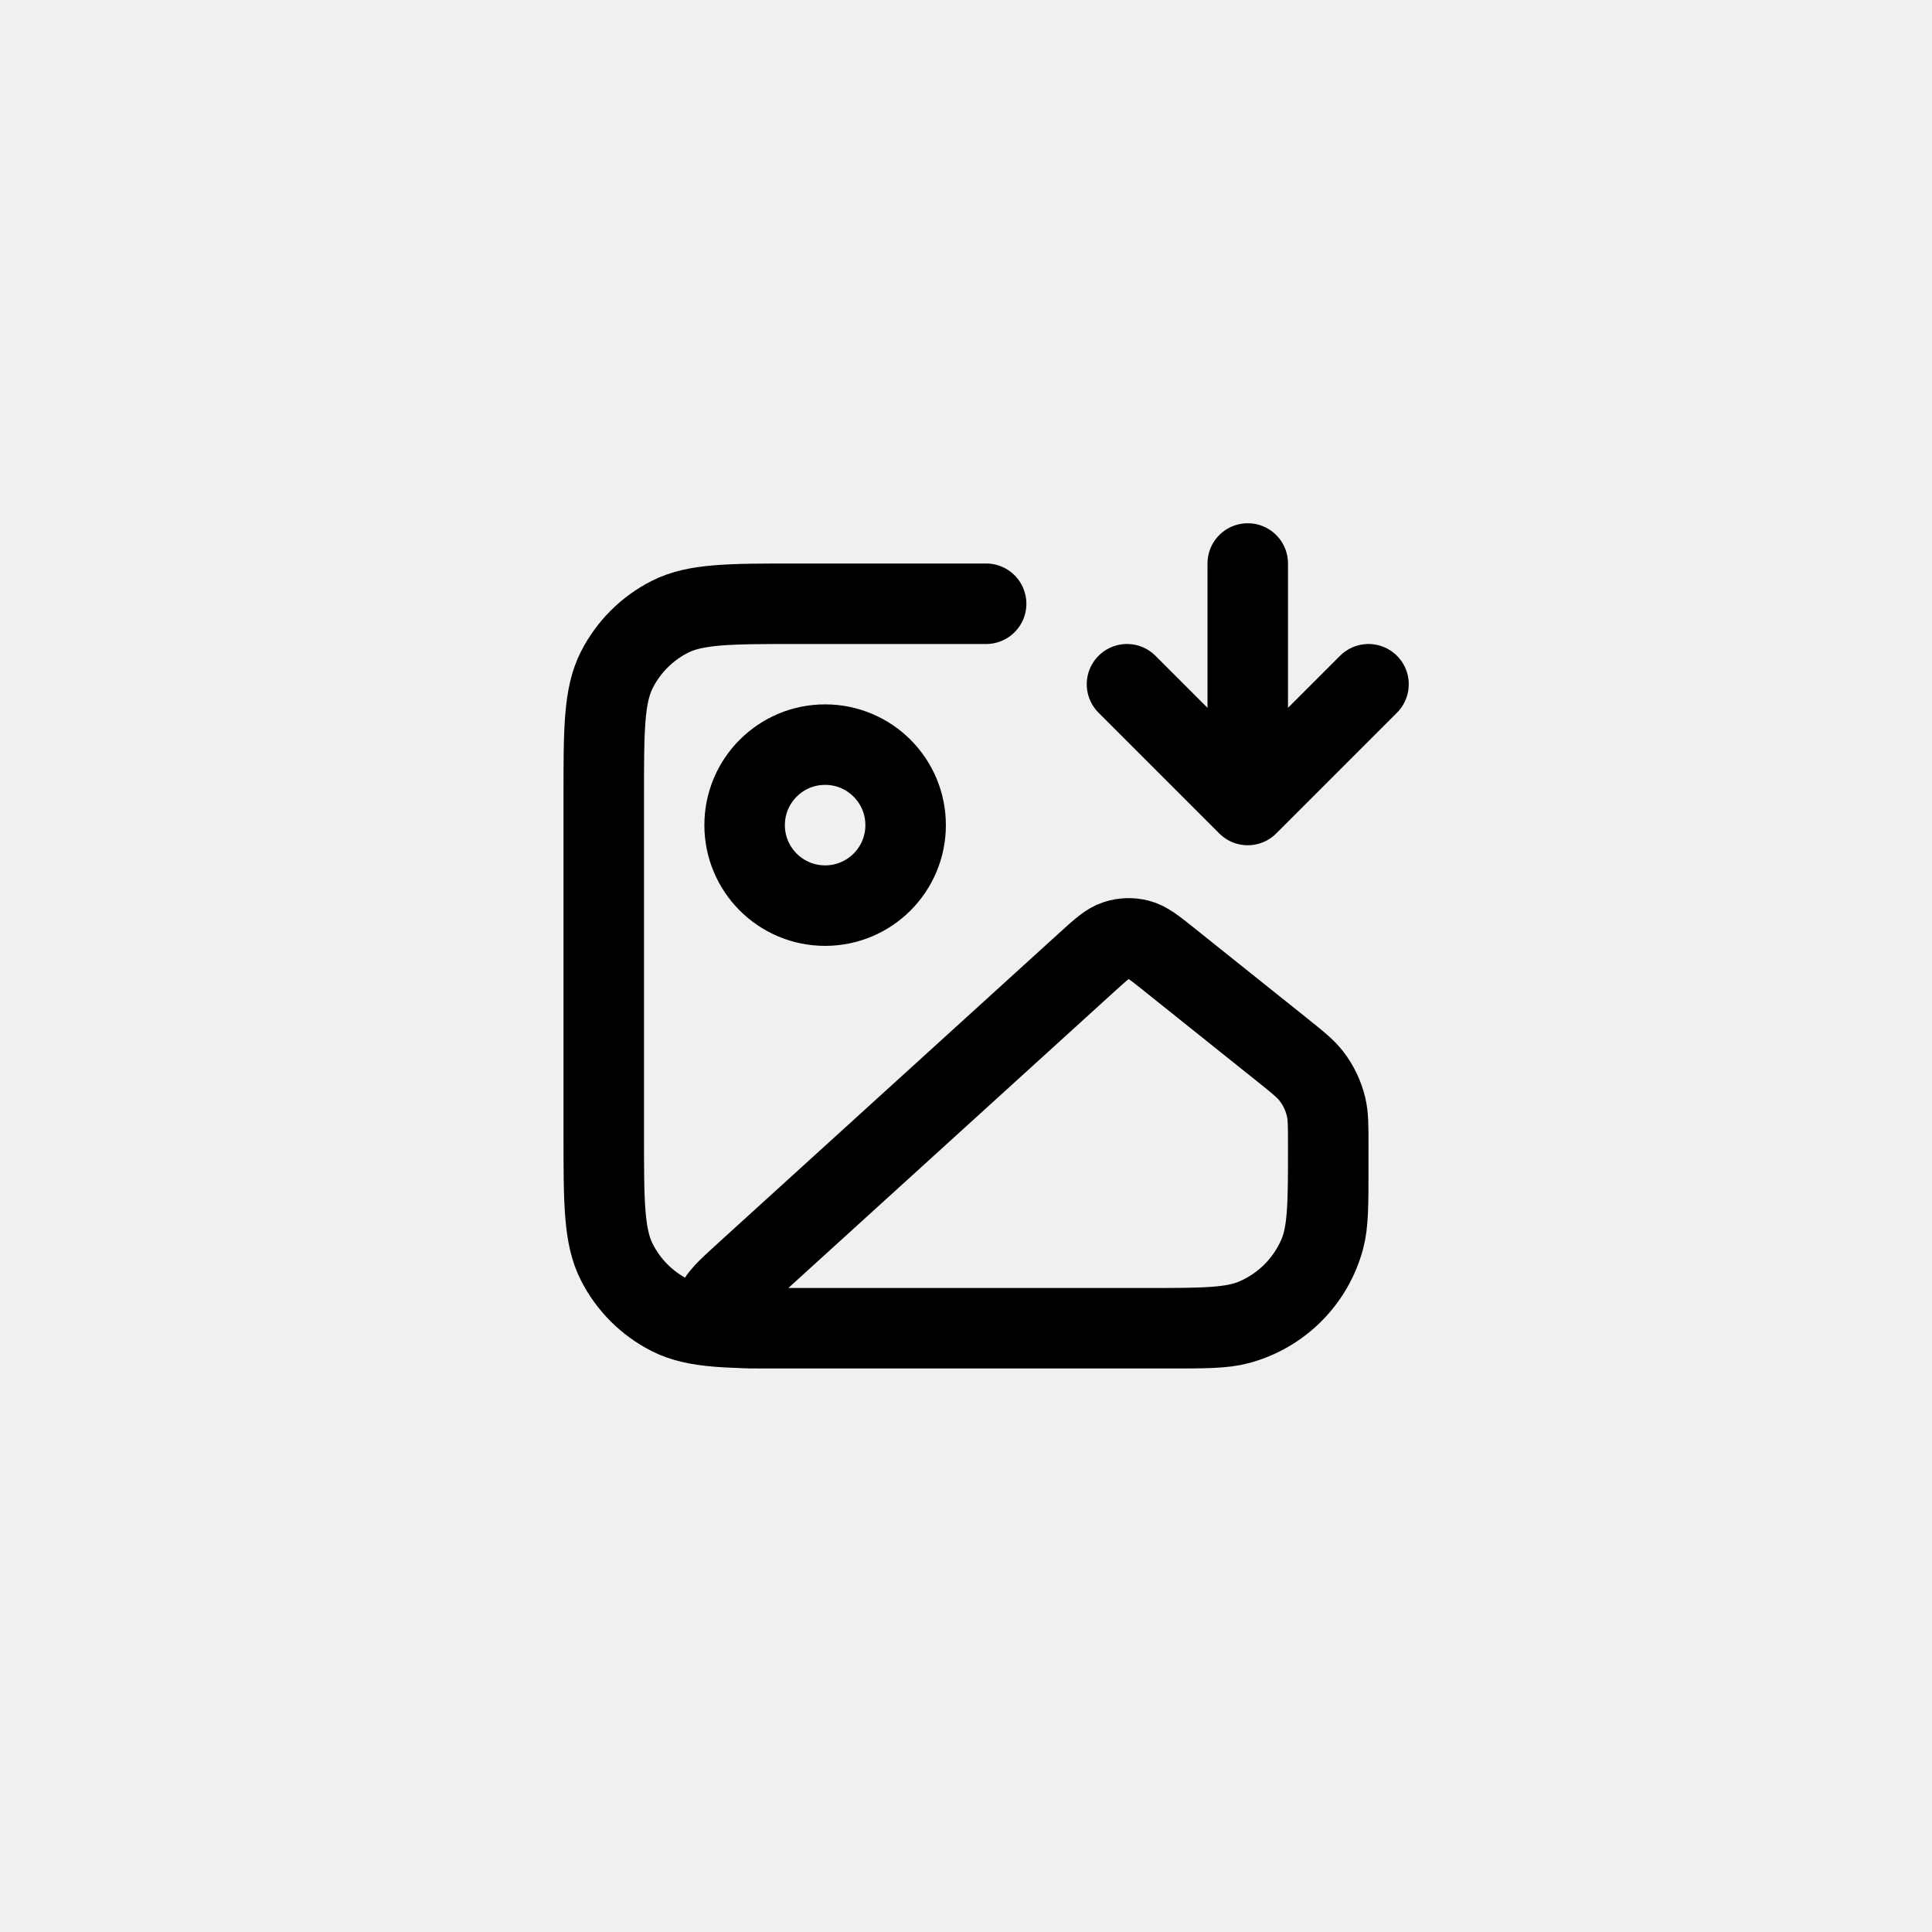
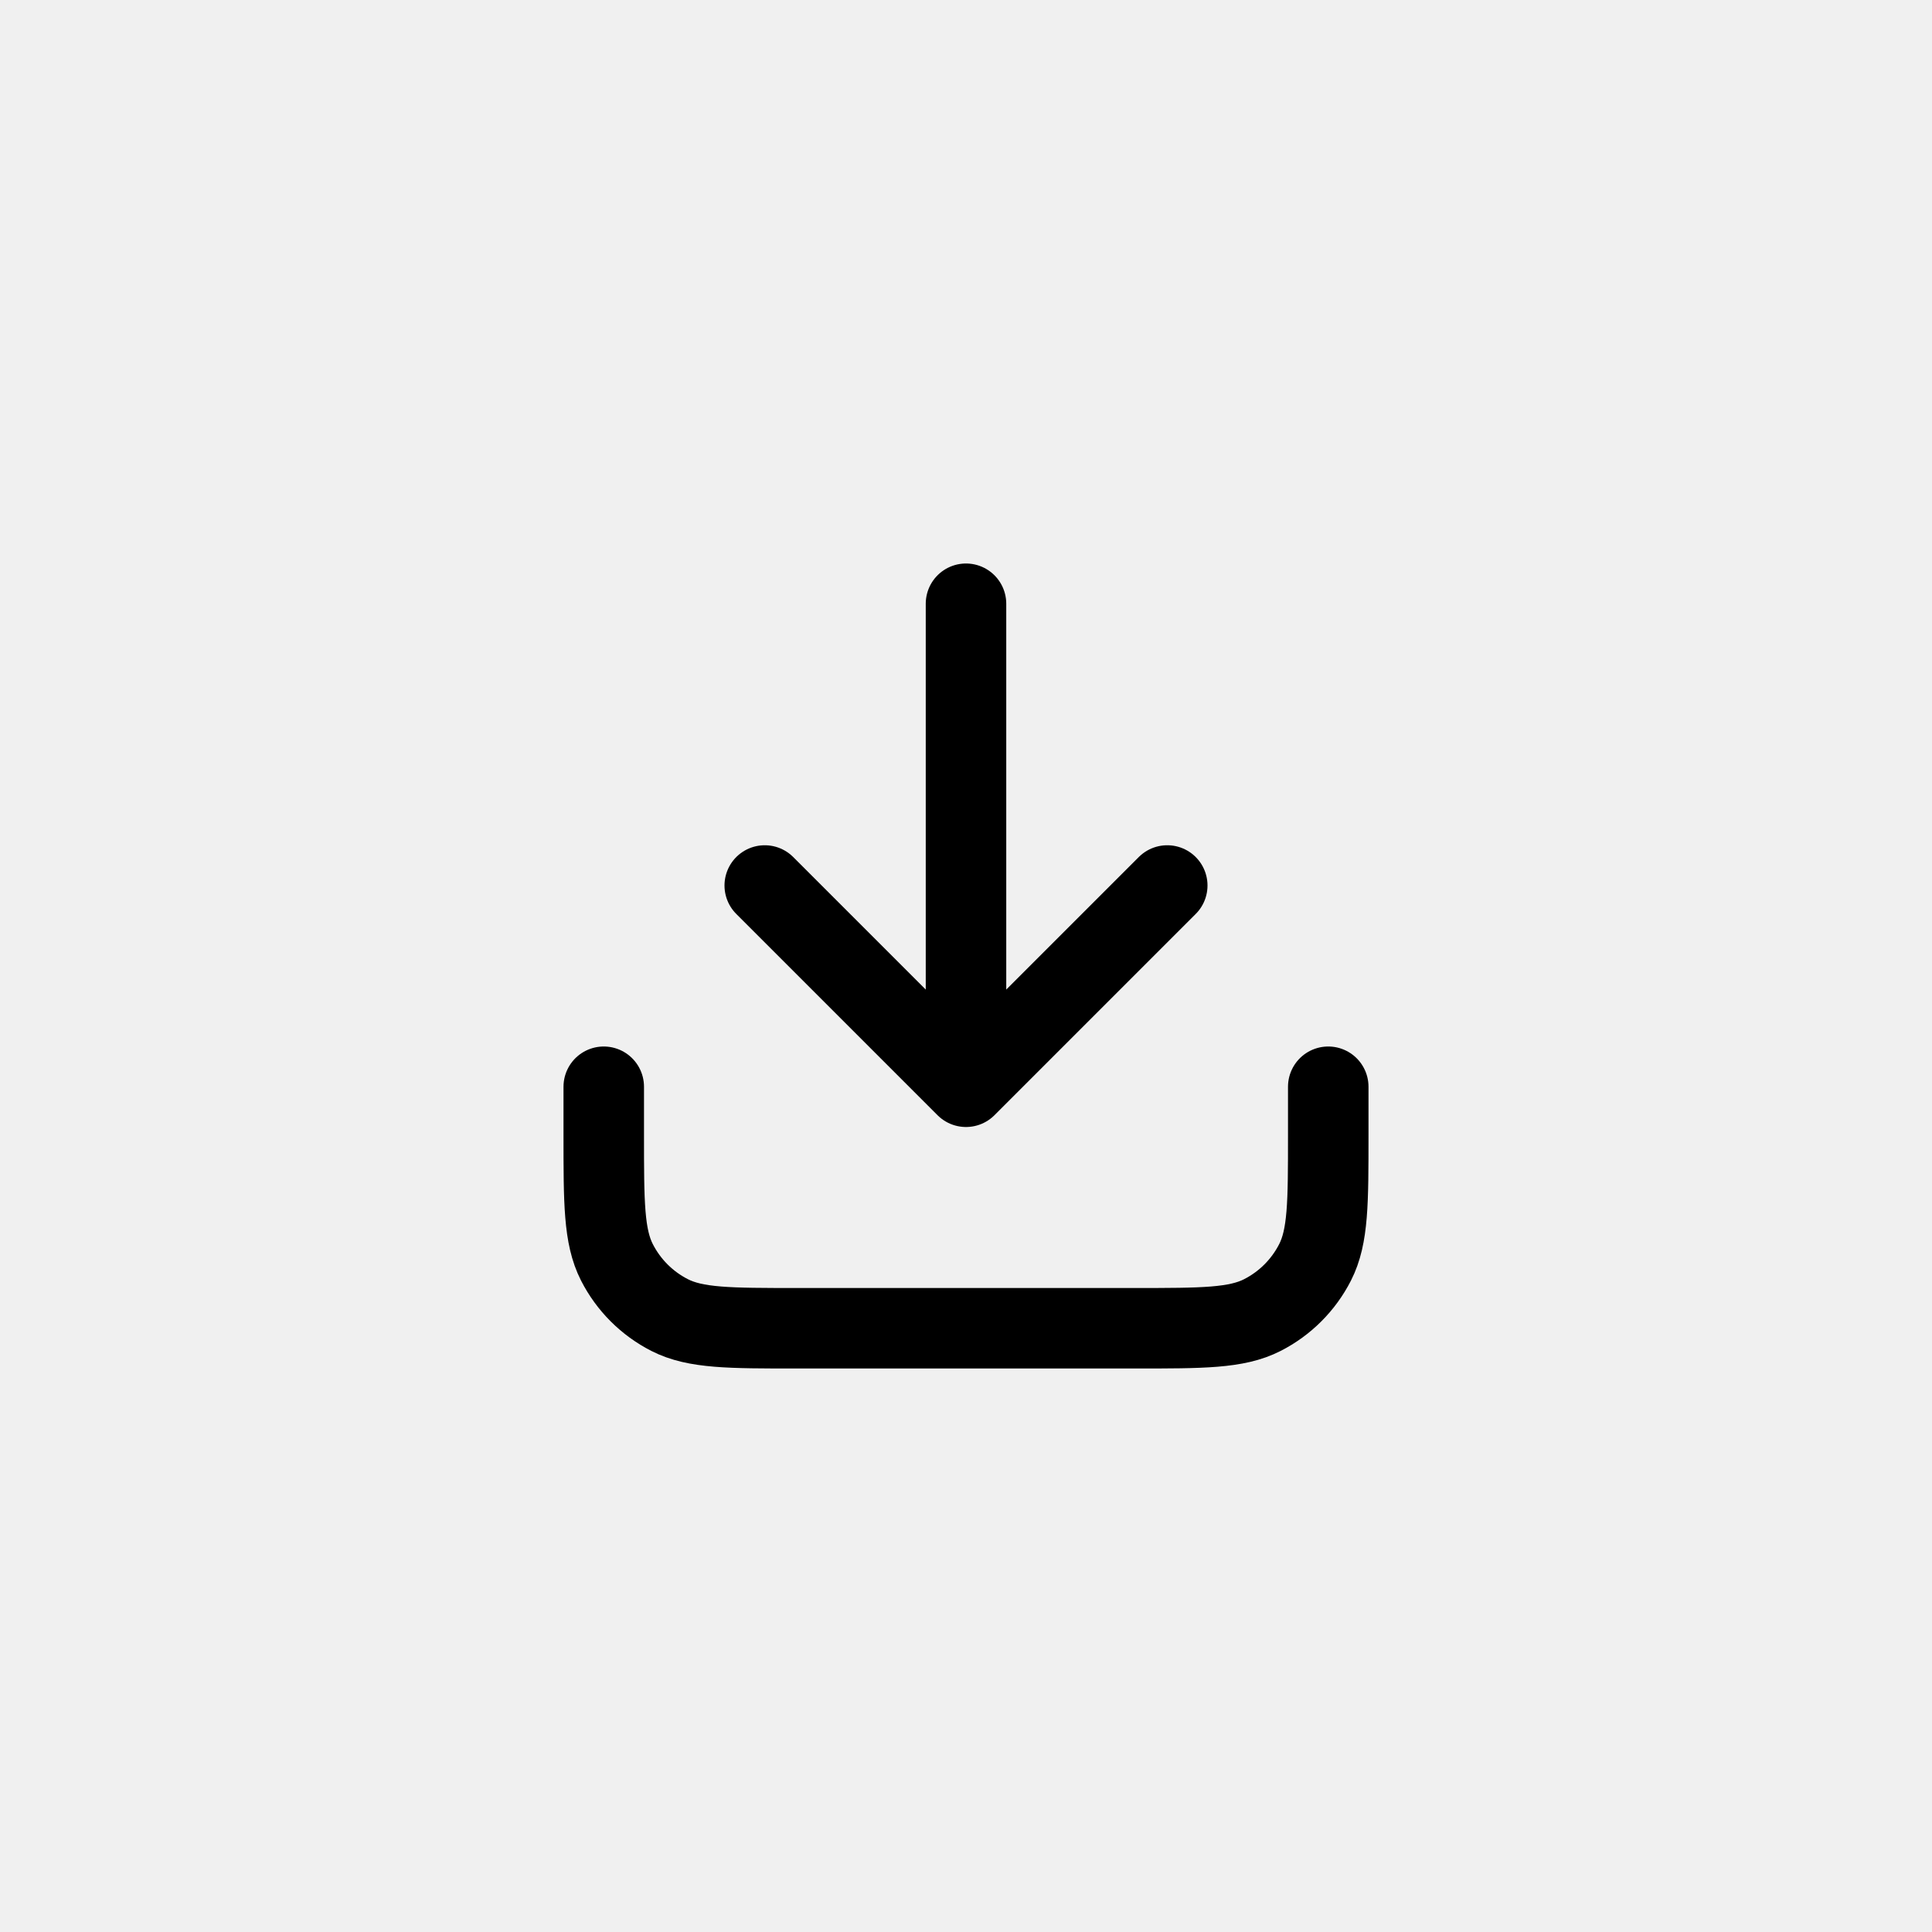
<svg xmlns="http://www.w3.org/2000/svg" width="48" height="48" viewBox="0 0 48 48" fill="none">
-   <path d="M24.5 15H19.8C18.12 15 17.28 15 16.638 15.327C16.073 15.615 15.615 16.073 15.327 16.638C15 17.28 15 18.12 15 19.8V28.2C15 29.88 15 30.72 15.327 31.362C15.615 31.927 16.073 32.385 16.638 32.673C17.28 33 18.12 33 19.8 33H29C29.93 33 30.395 33 30.776 32.898C31.812 32.62 32.62 31.812 32.898 30.776C33 30.395 33 29.93 33 29M22.5 20.5C22.5 21.605 21.605 22.5 20.5 22.5C19.395 22.5 18.5 21.605 18.5 20.5C18.5 19.395 19.395 18.5 20.5 18.5C21.605 18.5 22.5 19.395 22.5 20.5ZM26.99 23.918L18.531 31.608C18.055 32.041 17.817 32.257 17.796 32.444C17.778 32.607 17.84 32.768 17.963 32.876C18.105 33 18.426 33 19.069 33H28.456C29.895 33 30.615 33 31.18 32.758C31.889 32.455 32.455 31.889 32.758 31.18C33 30.615 33 29.895 33 28.456C33 27.972 33 27.73 32.947 27.504C32.88 27.221 32.753 26.955 32.573 26.726C32.43 26.544 32.241 26.393 31.863 26.09L29.066 23.853C28.687 23.55 28.498 23.398 28.29 23.345C28.106 23.298 27.913 23.304 27.733 23.363C27.528 23.429 27.349 23.592 26.99 23.918Z" stroke="black" stroke-width="2" stroke-linecap="round" stroke-linejoin="round" />
-   <path d="M34 17L31 20M31 20L28 17M31 20L31 14" stroke="black" stroke-width="2" stroke-linecap="round" stroke-linejoin="round" />
+   <g clip-path="url(#clip0_45_1274)">
+     <path d="M33 27V28.2C33 29.88 33 30.72 32.673 31.362C32.385 31.927 31.927 32.385 31.362 32.673C30.72 33 29.88 33 28.2 33H19.8C18.12 33 17.28 33 16.638 32.673C16.073 32.385 15.615 31.927 15.327 31.362C15 30.72 15 29.88 15 28.2V27M29 22L24 27M24 27L19 22M24 27V15" stroke="black" stroke-width="2" stroke-linecap="round" stroke-linejoin="round" />
+   </g>
+   <defs>
+     <clipPath id="clip0_45_1274">
+       <rect width="24" height="24" fill="white" transform="translate(12 12)" />
+     </clipPath>
+   </defs>
</svg>
